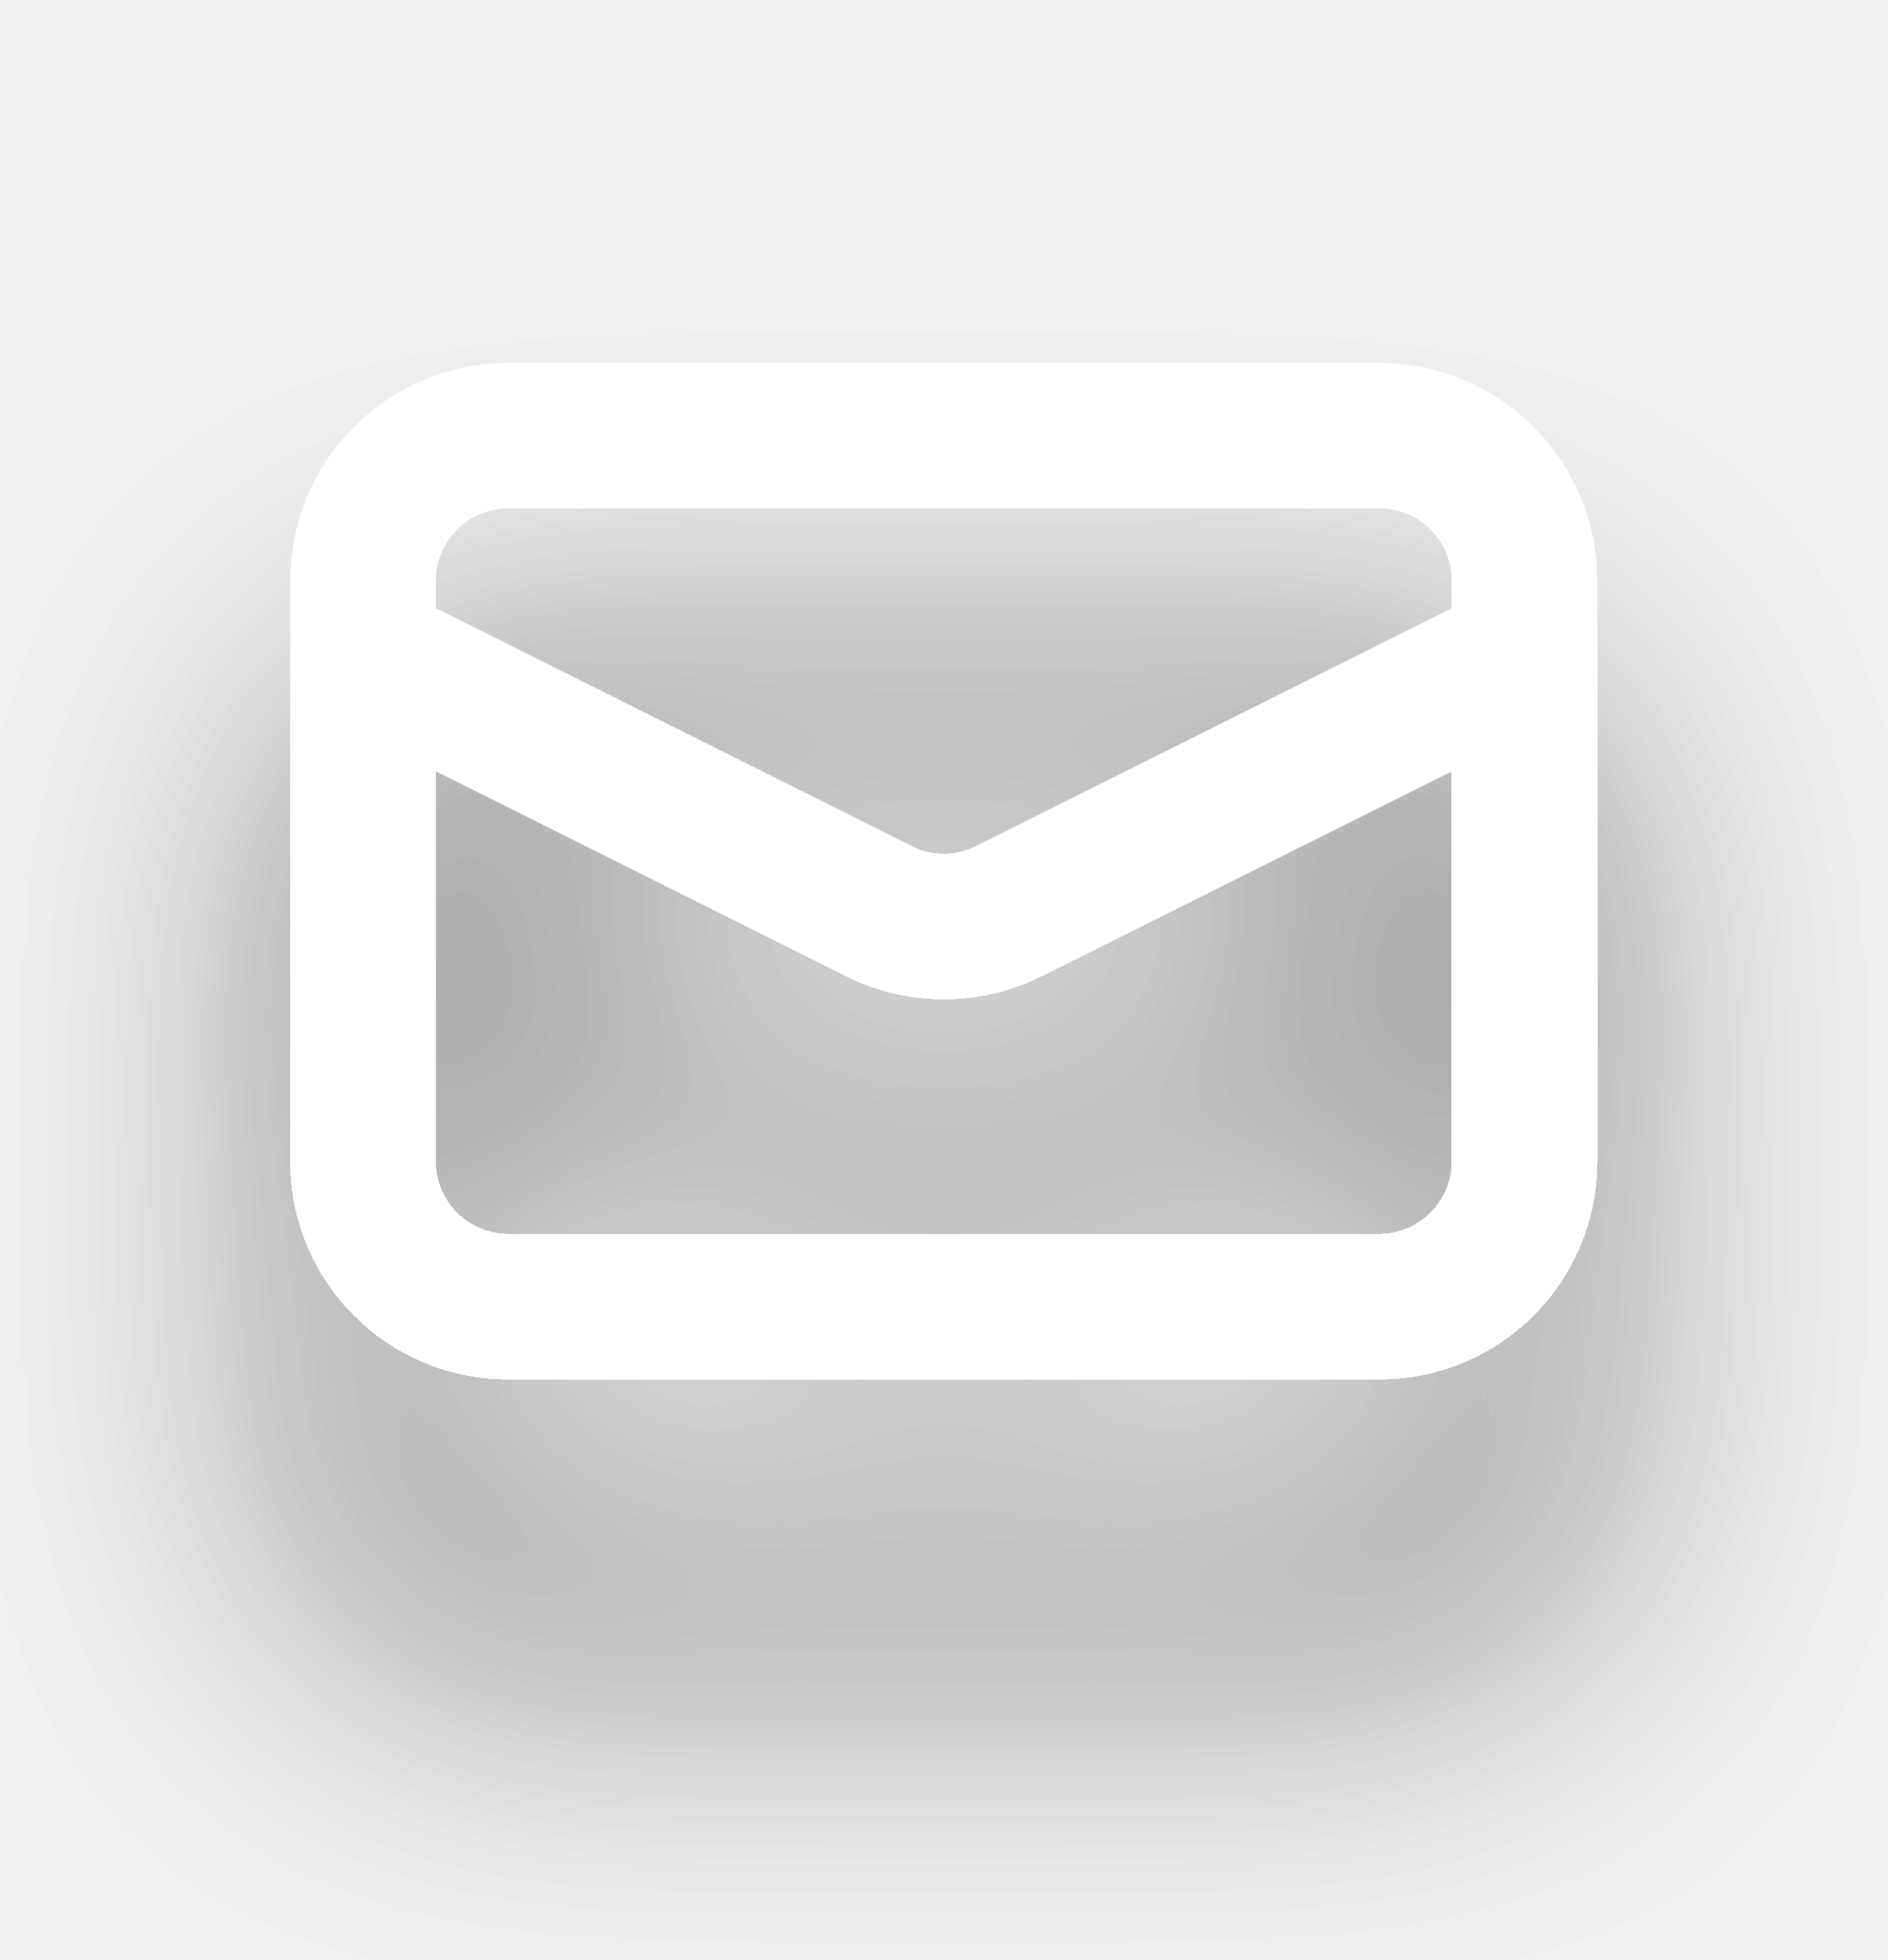
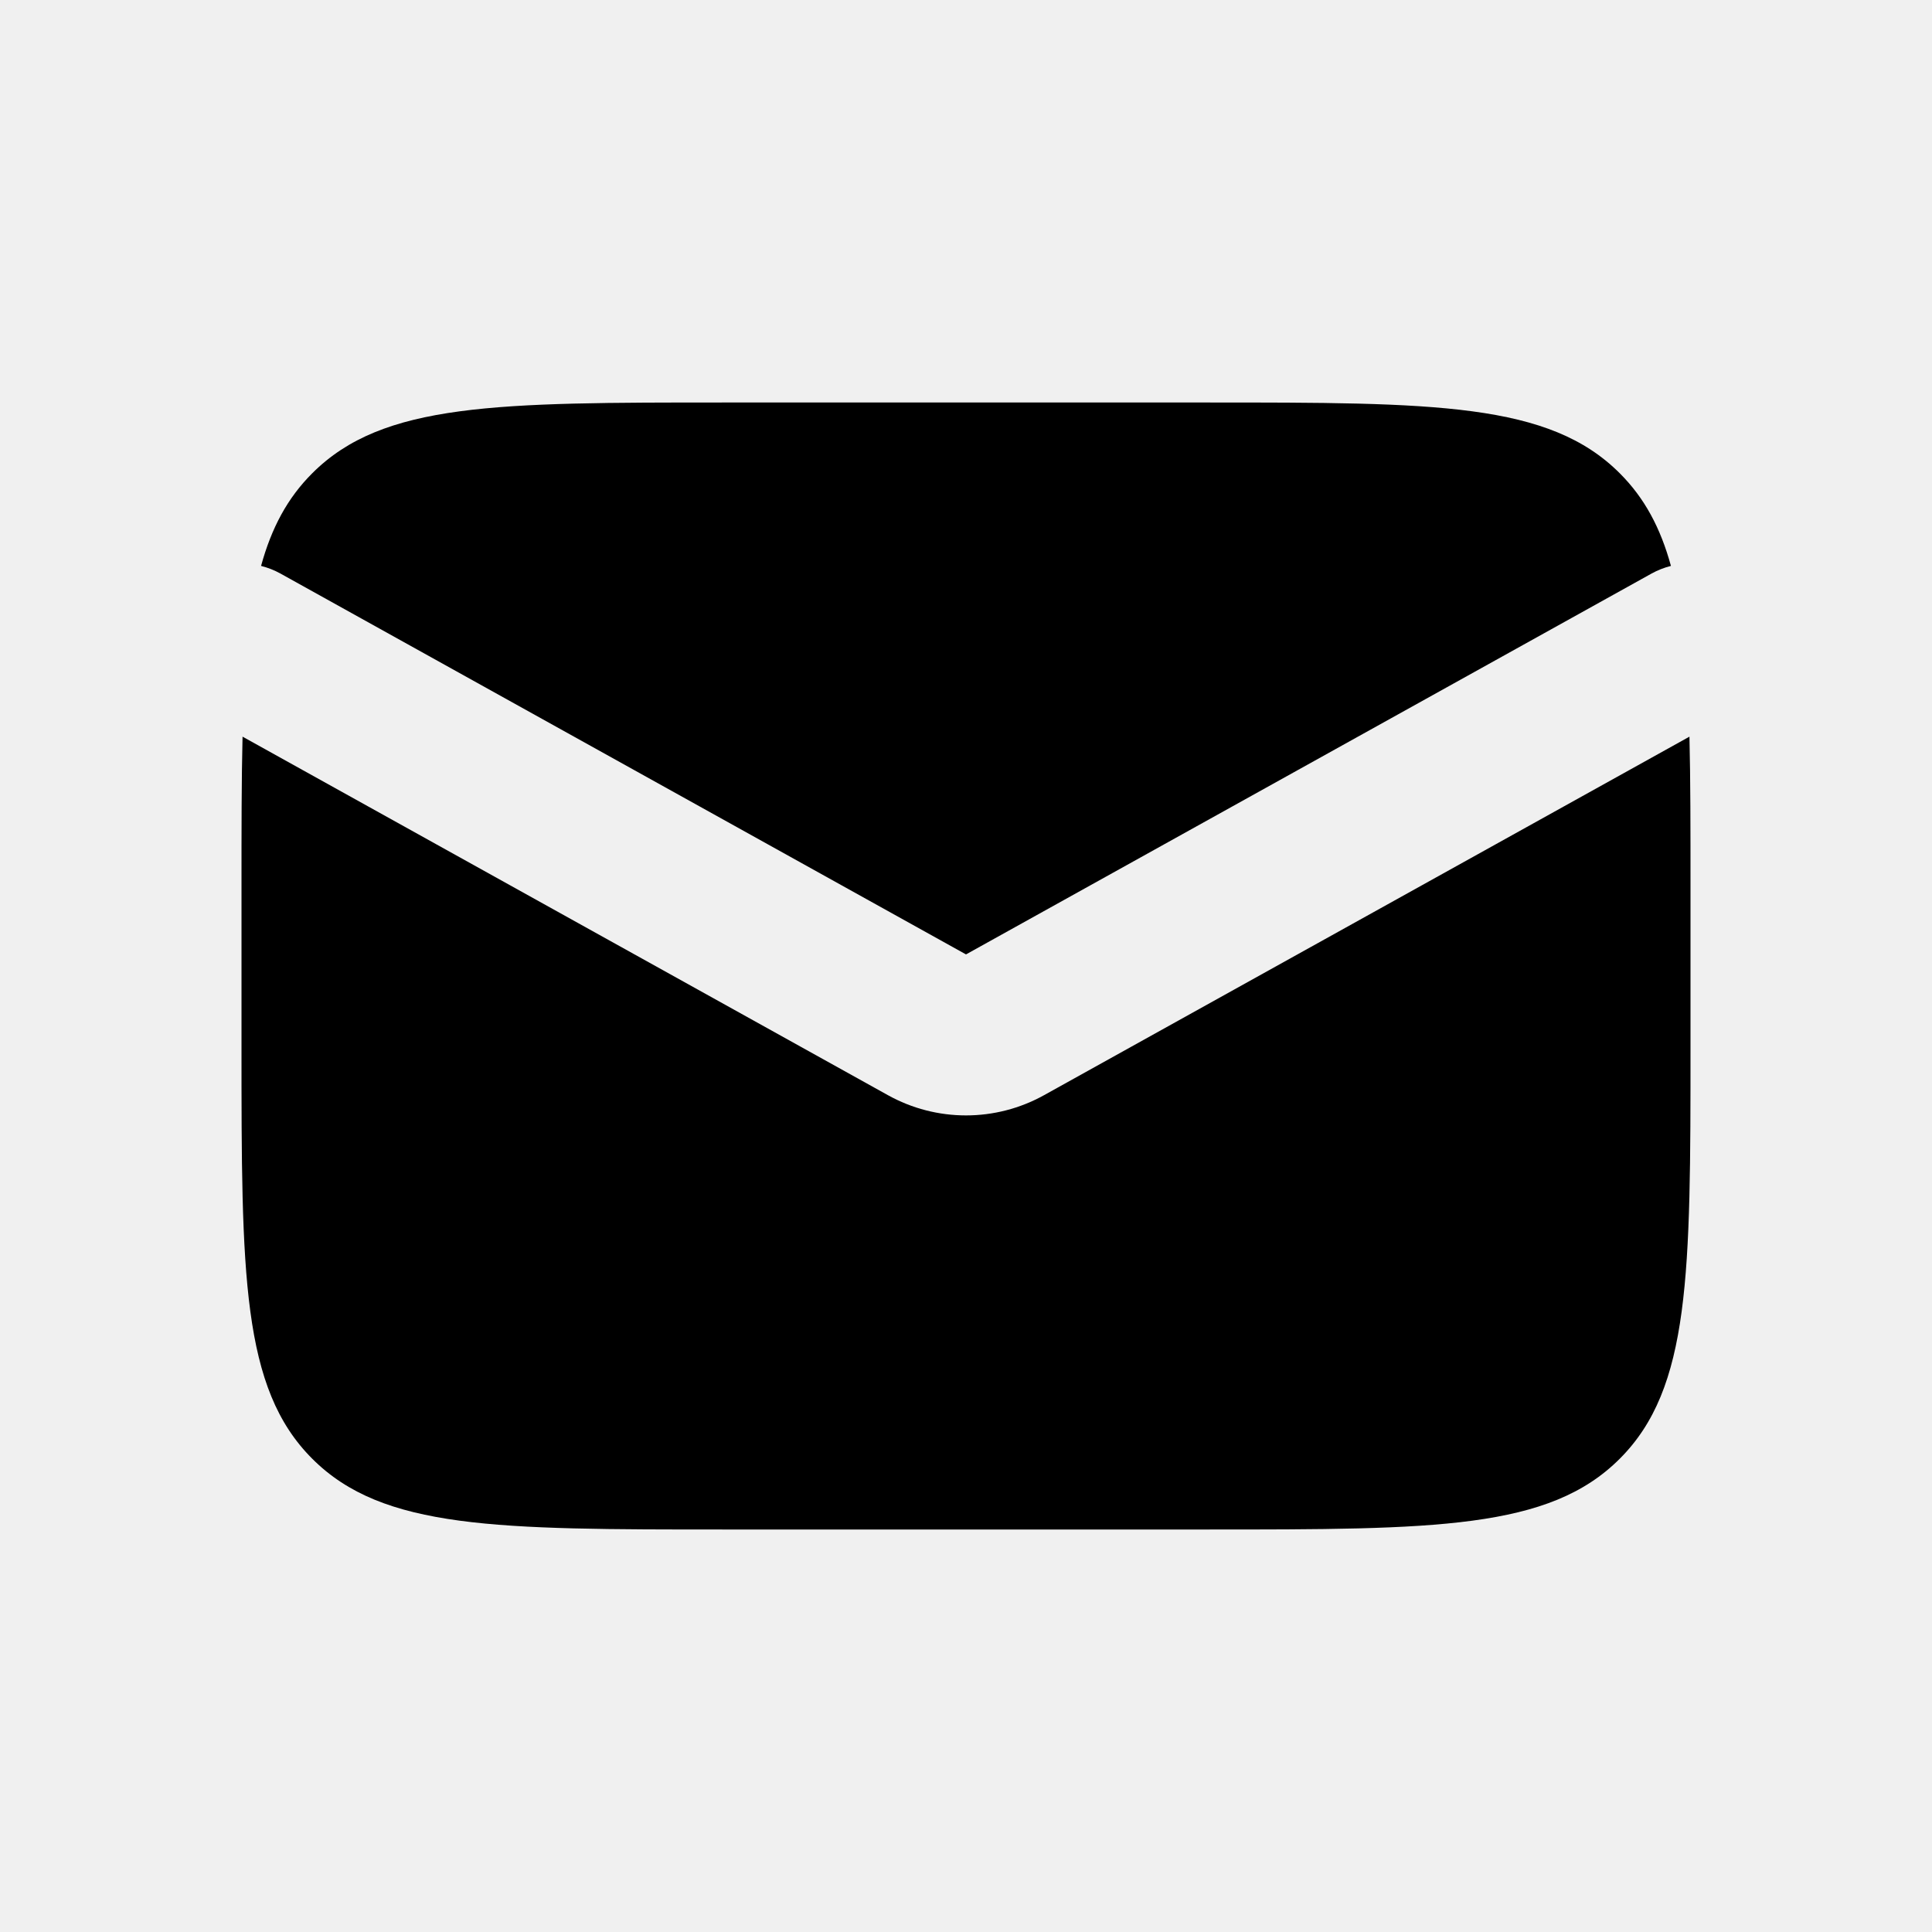
- <svg xmlns="http://www.w3.org/2000/svg" width="26" height="27" viewBox="0 0 26 27" fill="none">
-   <g filter="url(#filter0_dd_1654_13195)">
-     <rect x="5" y="6" width="16" height="12" rx="2" stroke="#ffffff" stroke-width="2" />
-     <path d="M5 9L12.106 12.553C12.669 12.834 13.331 12.834 13.894 12.553L21 9" stroke="#ffffff" stroke-width="2" />
-   </g>
-   <defs>
-     <filter id="filter0_dd_1654_13195" x="-3" y="0" width="32" height="32" filterUnits="userSpaceOnUse" color-interpolation-filters="sRGB">
-       <feFlood flood-opacity="0" result="BackgroundImageFix" />
-       <feColorMatrix in="SourceAlpha" type="matrix" values="0 0 0 0 0 0 0 0 0 0 0 0 0 0 0 0 0 0 127 0" result="hardAlpha" />
-       <feOffset dy="4" />
-       <feGaussianBlur stdDeviation="2" />
-       <feComposite in2="hardAlpha" operator="out" />
-       <feColorMatrix type="matrix" values="0 0 0 0 0 0 0 0 0 0 0 0 0 0 0 0 0 0 0.25 0" />
-       <feBlend mode="normal" in2="BackgroundImageFix" result="effect1_dropShadow_1654_13195" />
-       <feColorMatrix in="SourceAlpha" type="matrix" values="0 0 0 0 0 0 0 0 0 0 0 0 0 0 0 0 0 0 127 0" result="hardAlpha" />
-       <feOffset dy="4" />
-       <feGaussianBlur stdDeviation="2" />
-       <feComposite in2="hardAlpha" operator="out" />
-       <feColorMatrix type="matrix" values="0 0 0 0 0 0 0 0 0 0 0 0 0 0 0 0 0 0 0.25 0" />
-       <feBlend mode="normal" in2="effect1_dropShadow_1654_13195" result="effect2_dropShadow_1654_13195" />
-       <feBlend mode="normal" in="SourceGraphic" in2="effect2_dropShadow_1654_13195" result="shape" />
-     </filter>
-   </defs>
+ <svg xmlns="http://www.w3.org/2000/svg" width="24" height="24" viewBox="0 0 24 24" fill="000000">
+   <path fill-rule="evenodd" clip-rule="evenodd" d="M3.013 9.151C3 9.69 3 10.302 3 11V13C3 15.828 3 17.243 3.879 18.121C4.757 19 6.172 19 9 19H15C17.828 19 19.243 19 20.121 18.121C21 17.243 21 15.828 21 13V11C21 10.302 21 9.69 20.987 9.151L12.971 13.604C12.367 13.94 11.633 13.94 11.029 13.604L3.013 9.151ZM3.243 7.03C3.326 7.051 3.407 7.082 3.486 7.126L12 11.856L20.514 7.126C20.593 7.082 20.674 7.051 20.757 7.03C20.627 6.556 20.428 6.185 20.121 5.879C19.243 5 17.828 5 15 5H9C6.172 5 4.757 5 3.879 5.879C3.572 6.185 3.373 6.556 3.243 7.03Z" fill="#000000" />
</svg>
